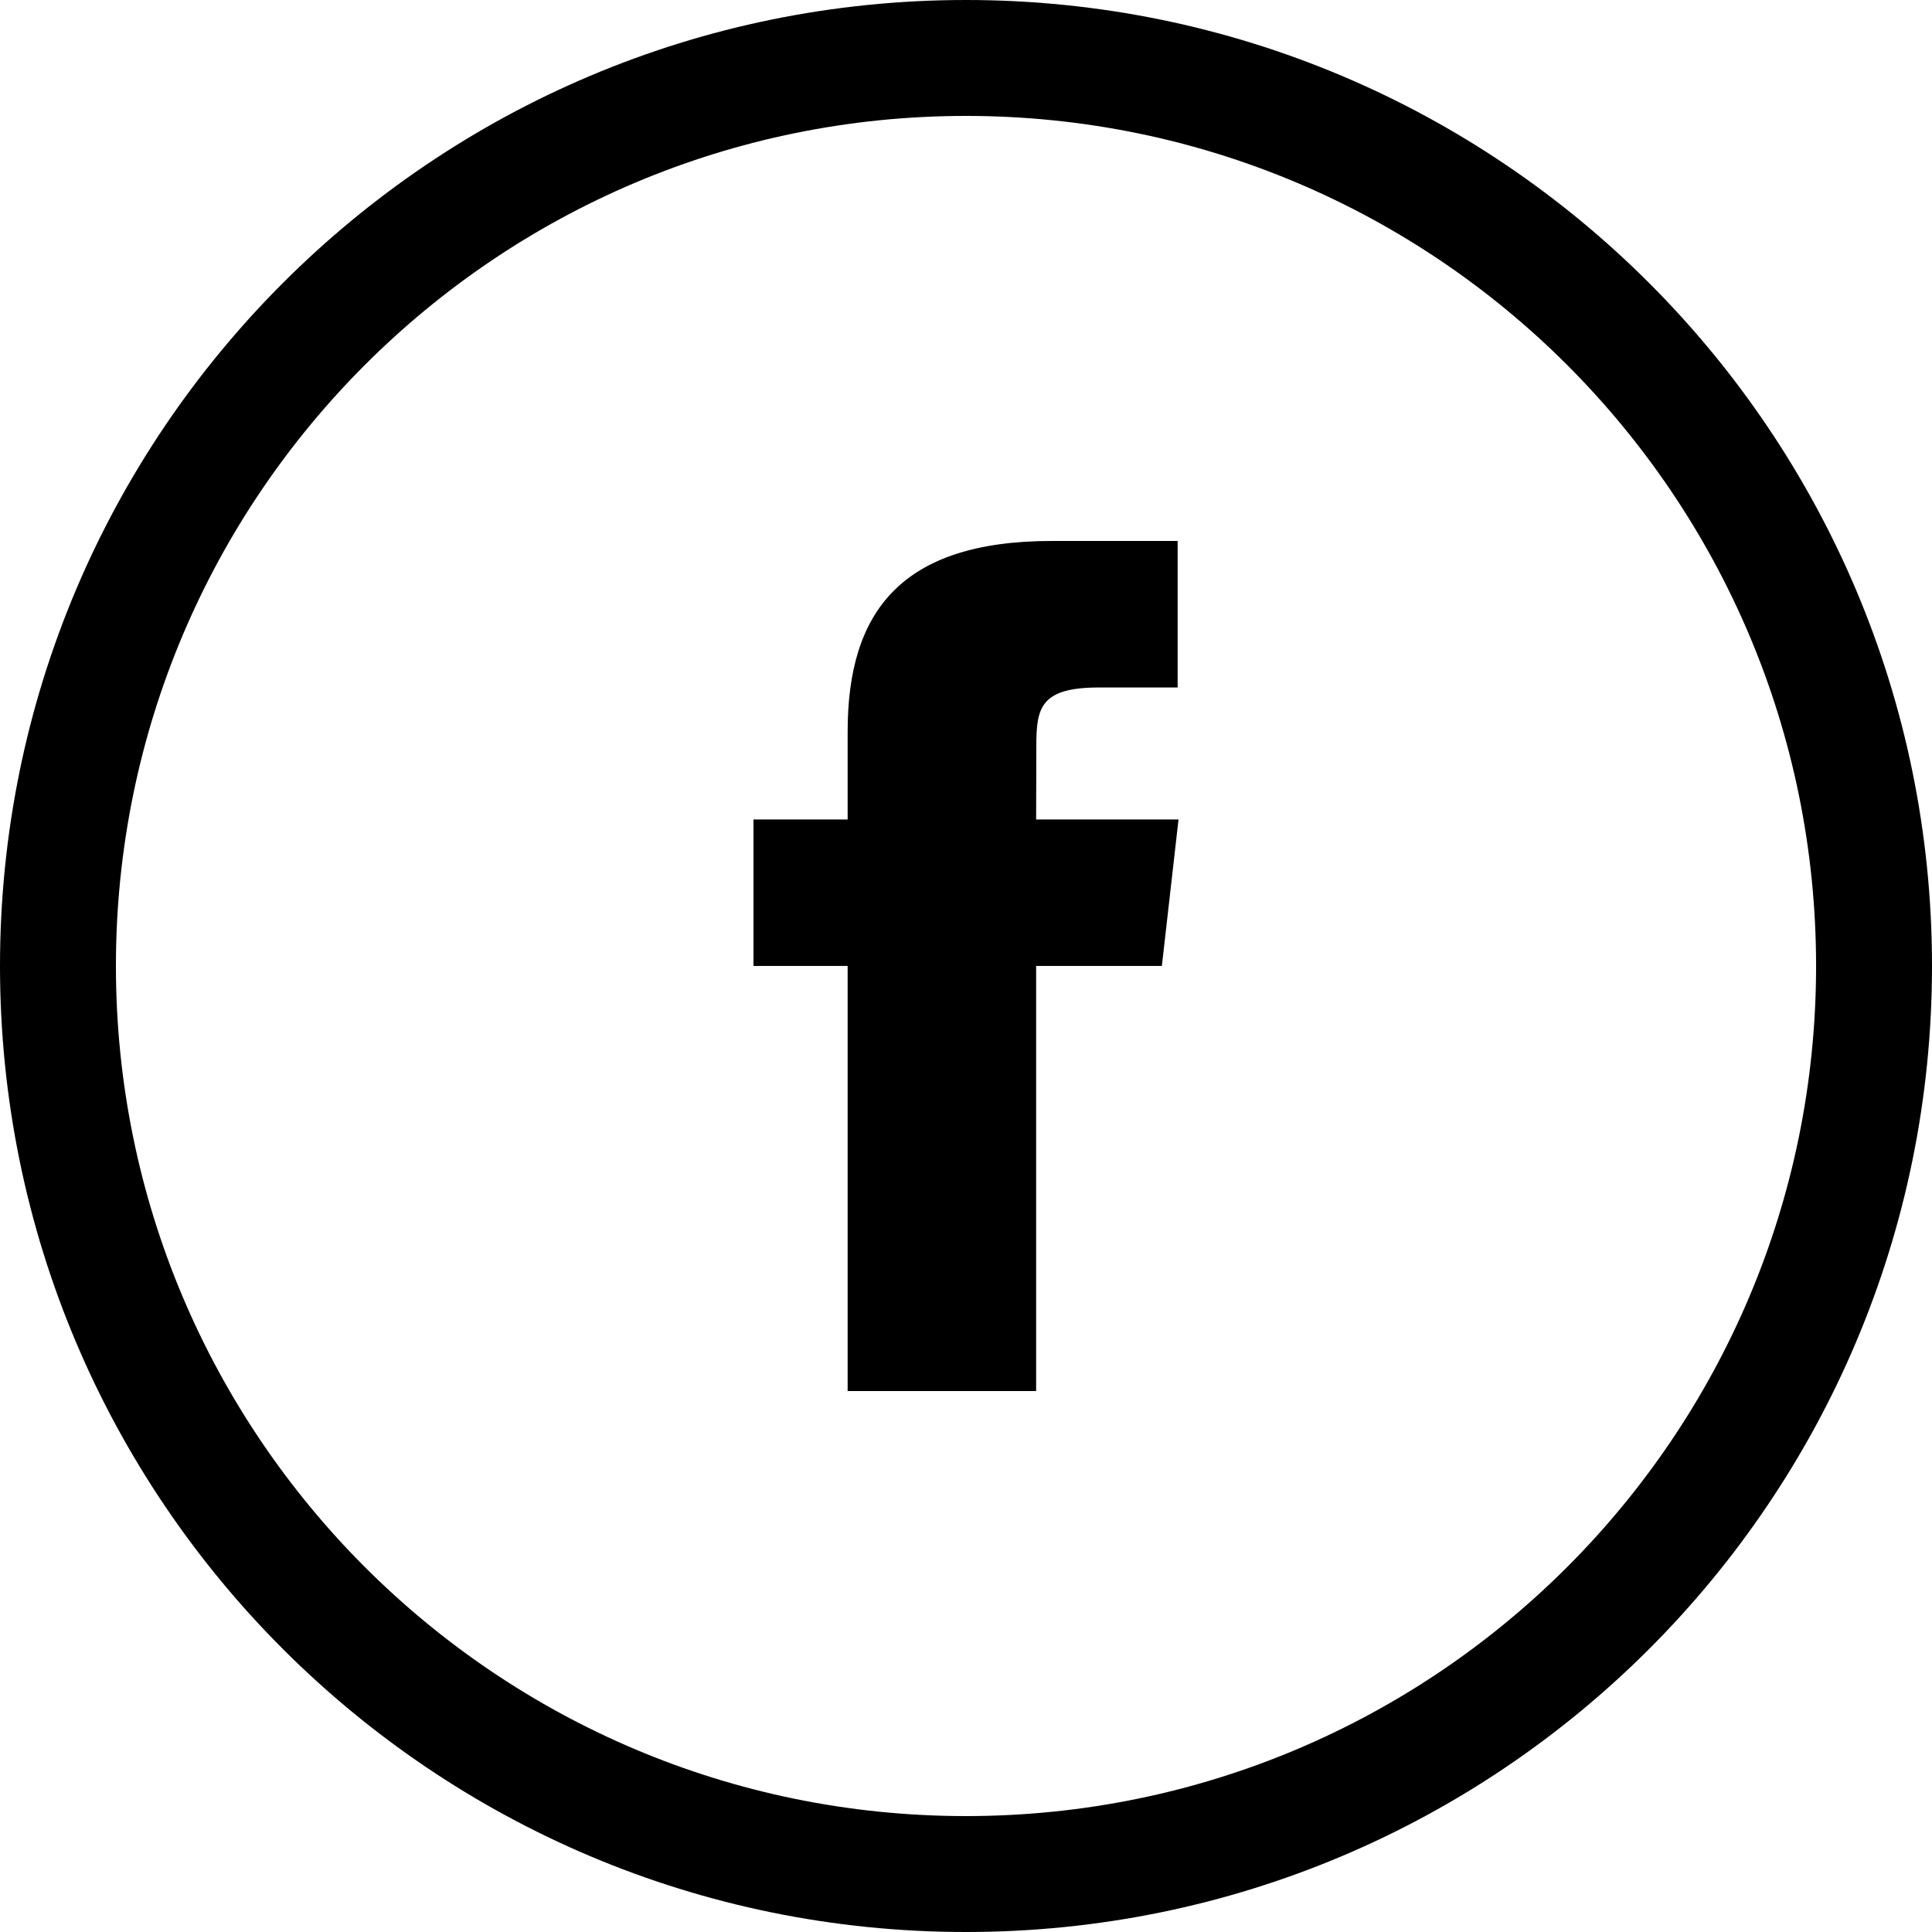
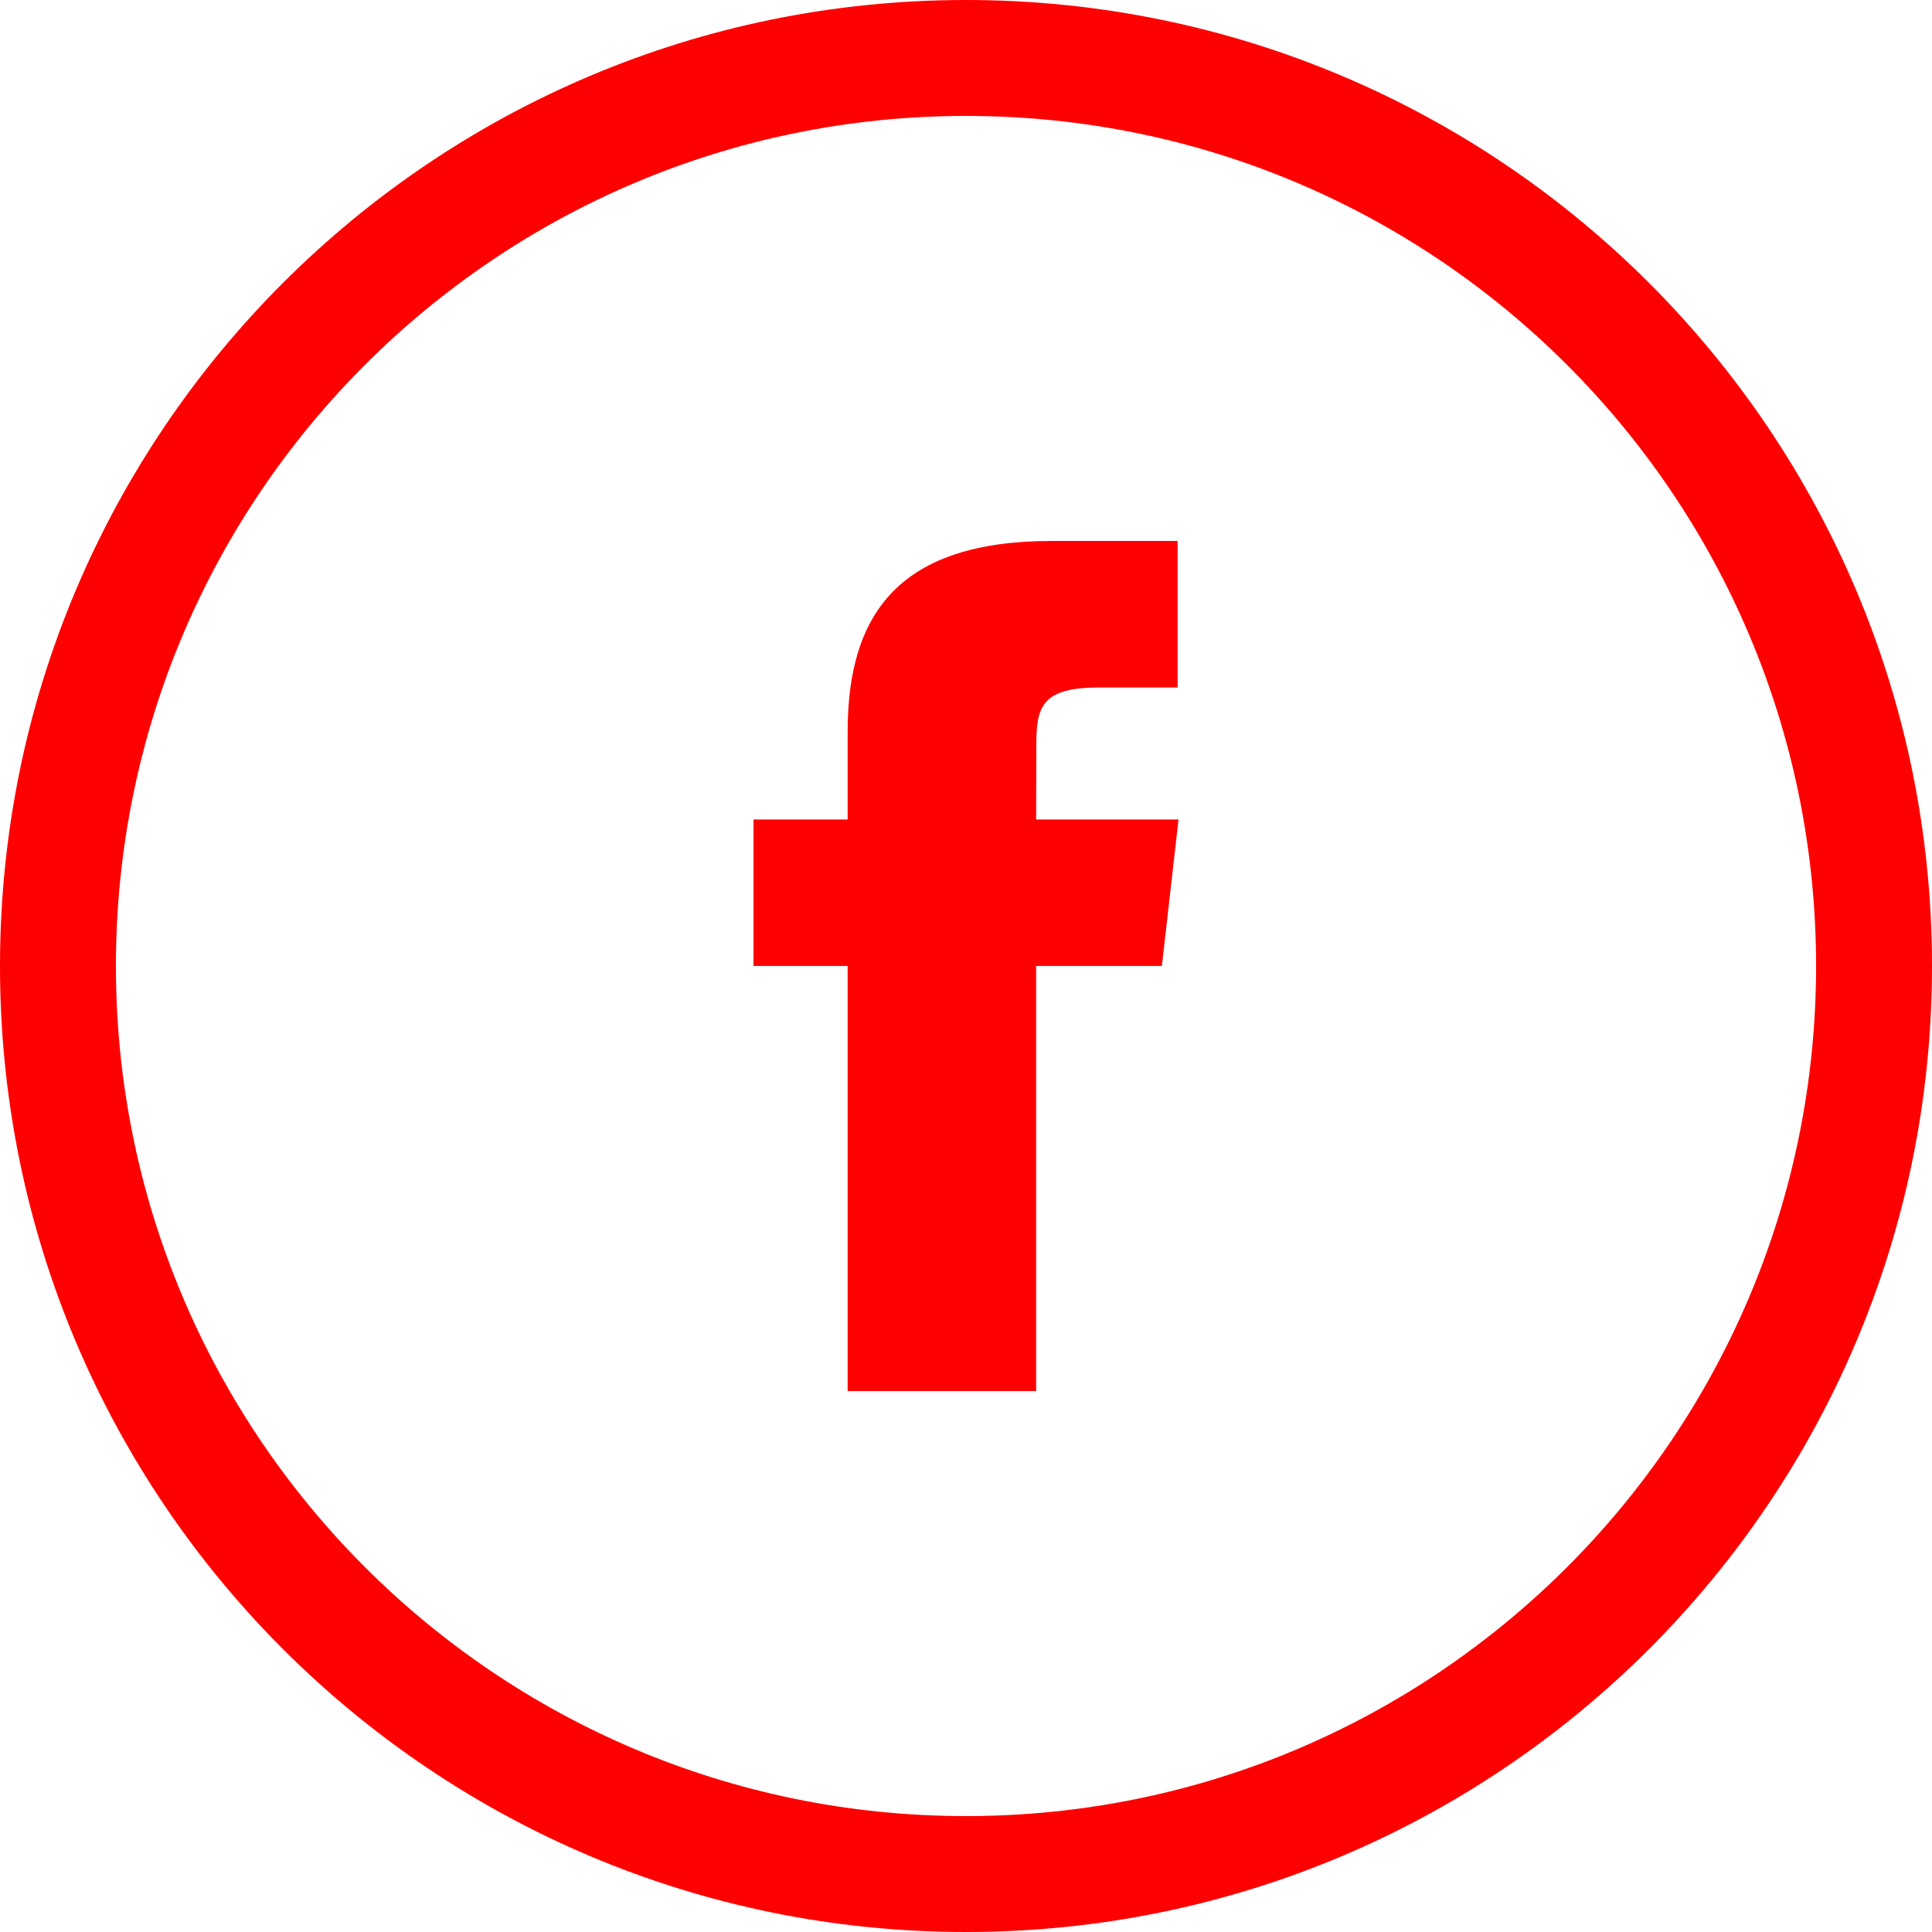
<svg xmlns="http://www.w3.org/2000/svg" height="50px" version="1.1" viewBox="0 0 50 50" width="50px">
-   <defs />
-   <g fill="none" fill-rule="evenodd" id="Page-1" stroke="none" stroke-width="1">
-     <g fill="#000000" id="Facebook">
-       <path d="M25,50 C38.807,50 50,38.807 50,25 C50,11.193 38.807,0 25,0 C11.193,0 0,11.193 0,25 C0,38.807 11.193,50 25,50 Z M25,47 C37.15,47 47,37.15 47,25 C47,12.85 37.15,3 25,3 C12.85,3 3,12.85 3,25 C3,37.15 12.85,47 25,47 Z M26.815,36 L26.815,24.999 L30.069,24.999 L30.5,21.208 L26.815,21.208 L26.82,19.31 C26.82,18.321 26.921,17.792 28.443,17.792 L30.477,17.792 L30.477,14 L27.222,14 C23.313,14 21.937,15.839 21.937,18.932 L21.937,21.208 L19.5,21.208 L19.5,24.999 L21.937,24.999 L21.937,36 L26.815,36 Z M26.815,36" id="Oval-1" />
-     </g>
+   <g fill="#ff0000" fill-rule="evenodd" id="Page-1" stroke="none" stroke-width="1">
+     <path d="M25,50 C38.807,50 50,38.807 50,25 C50,11.193 38.807,0 25,0 C11.193,0 0,11.193 0,25 C0,38.807 11.193,50 25,50 Z M25,47 C37.15,47 47,37.15 47,25 C47,12.85 37.15,3 25,3 C12.85,3 3,12.85 3,25 C3,37.15 12.85,47 25,47 Z M26.815,36 L26.815,24.999 L30.069,24.999 L30.5,21.208 L26.815,21.208 L26.82,19.31 C26.82,18.321 26.921,17.792 28.443,17.792 L30.477,17.792 L30.477,14 L27.222,14 C23.313,14 21.937,15.839 21.937,18.932 L21.937,21.208 L19.5,21.208 L19.5,24.999 L21.937,24.999 L21.937,36 L26.815,36 Z M26.815,36" id="Oval-1" fill="#ff0000" />
  </g>
</svg>
